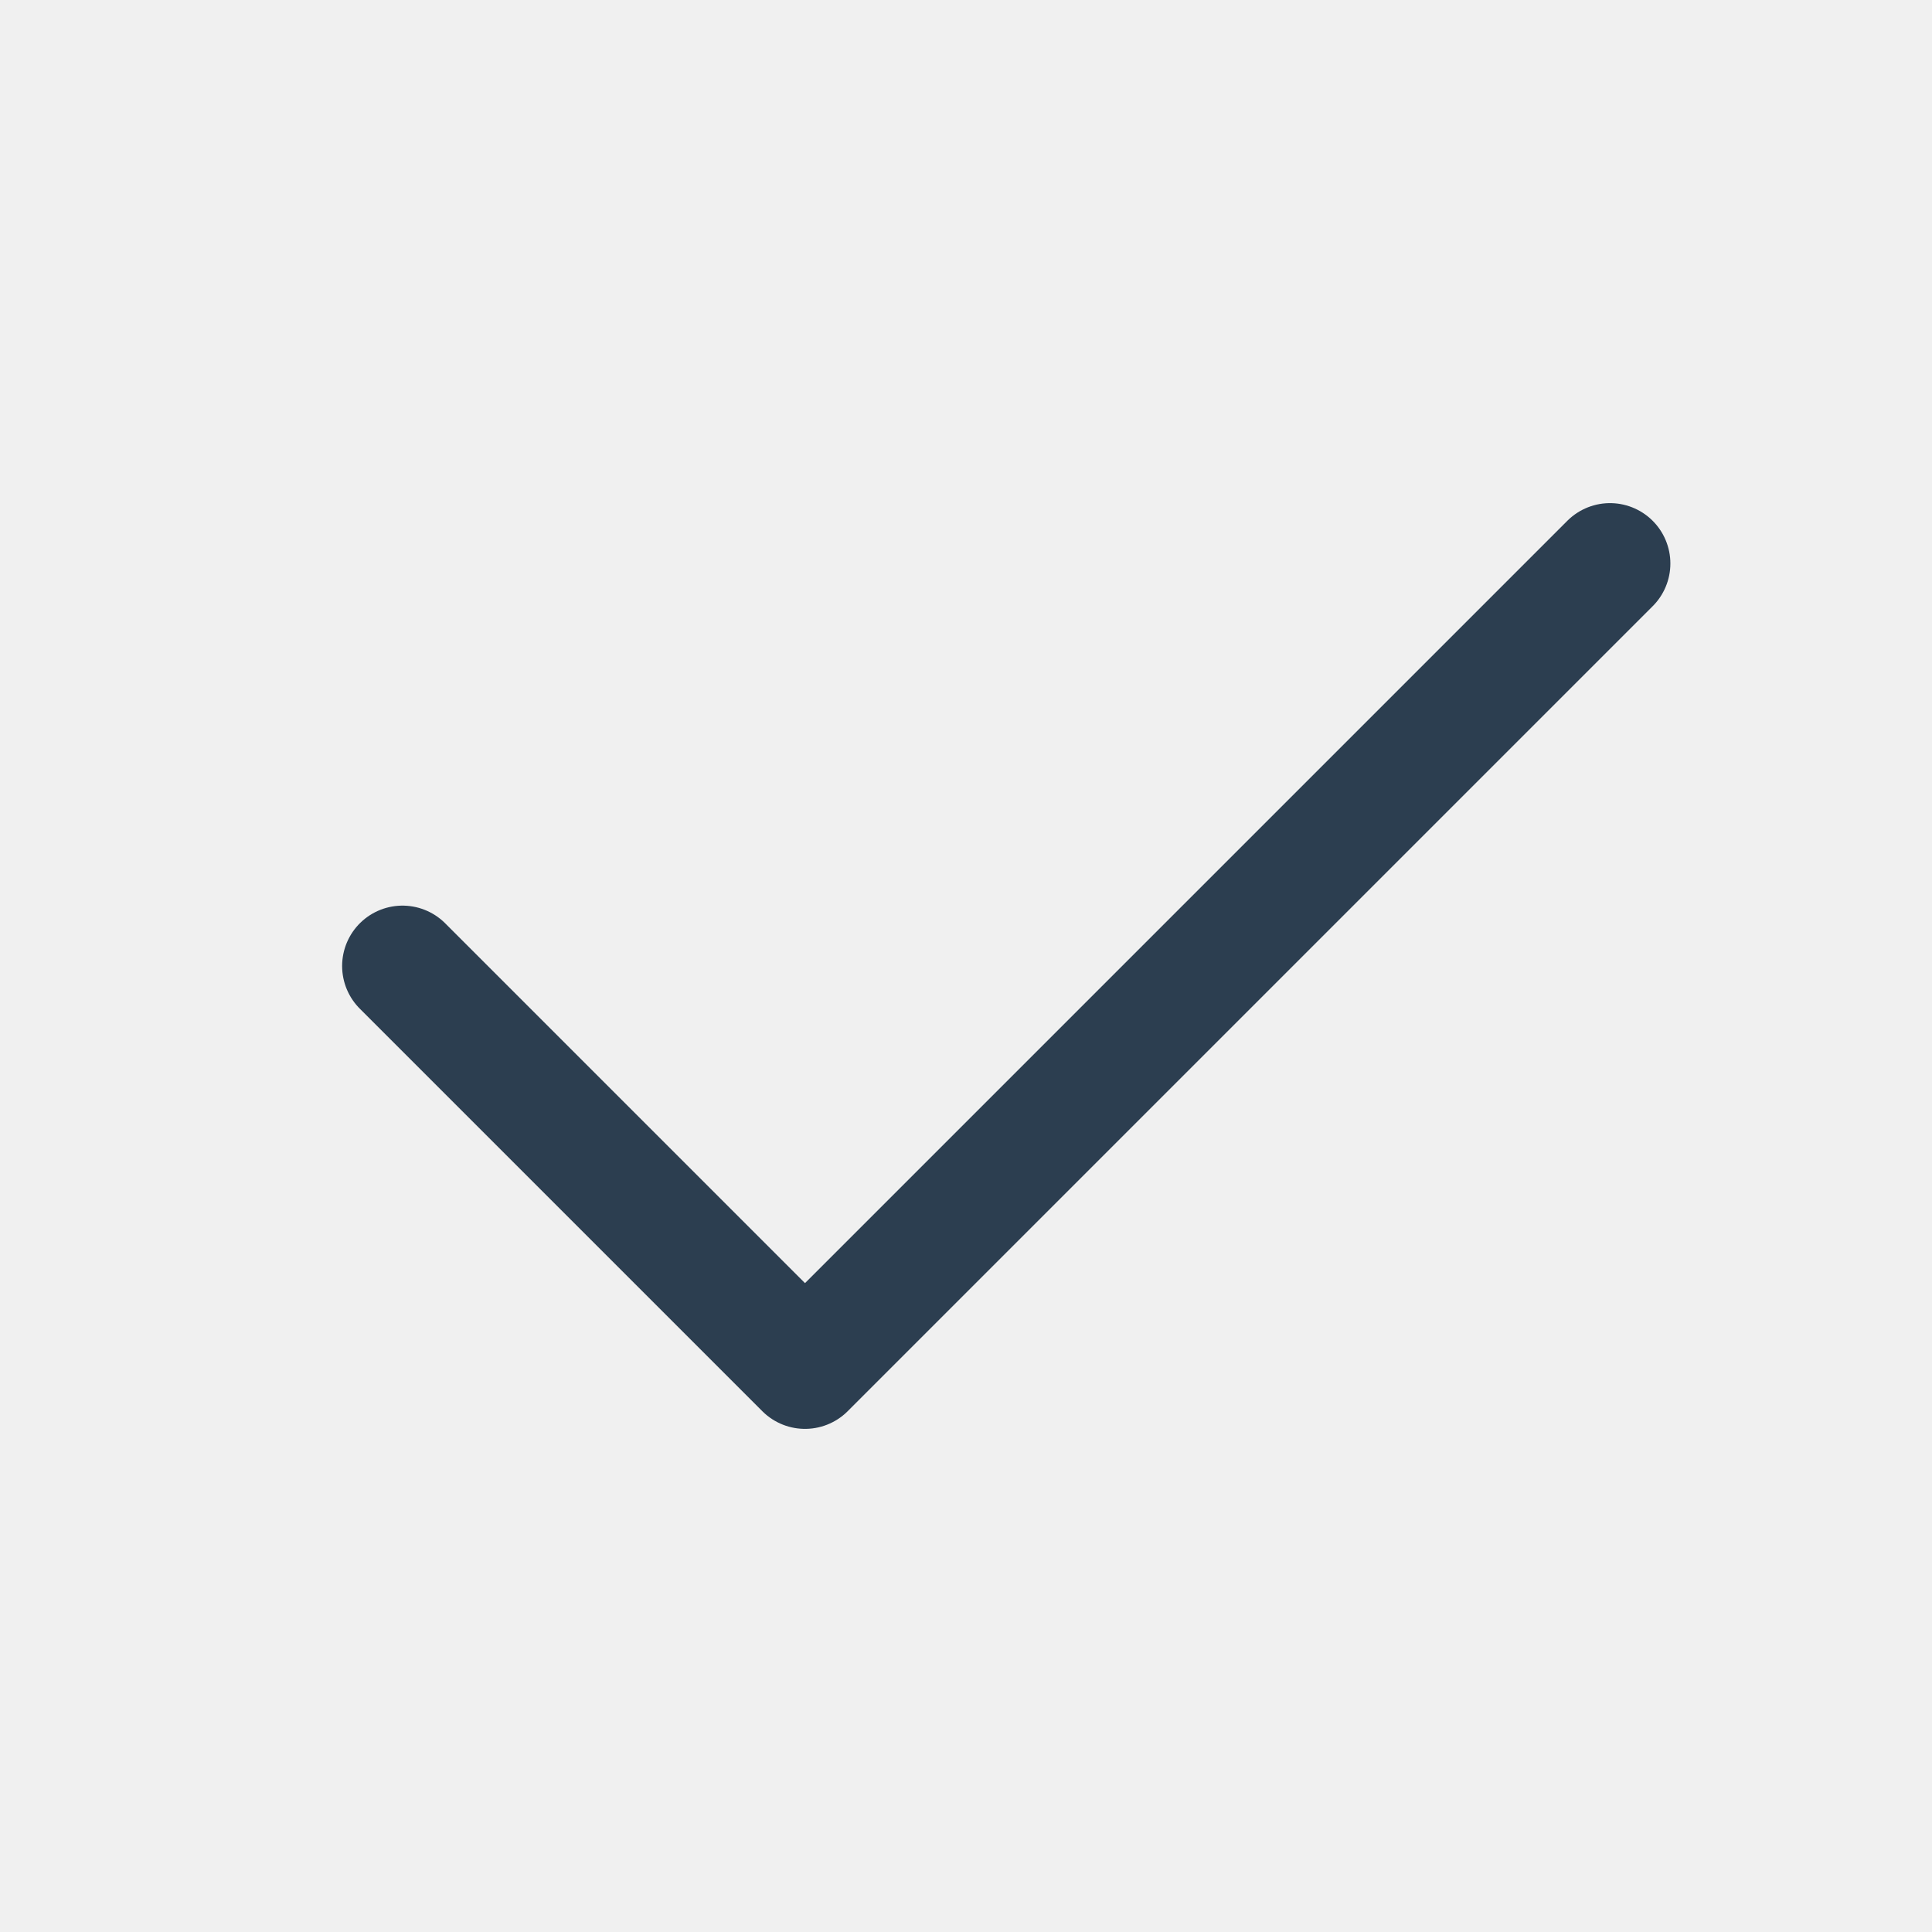
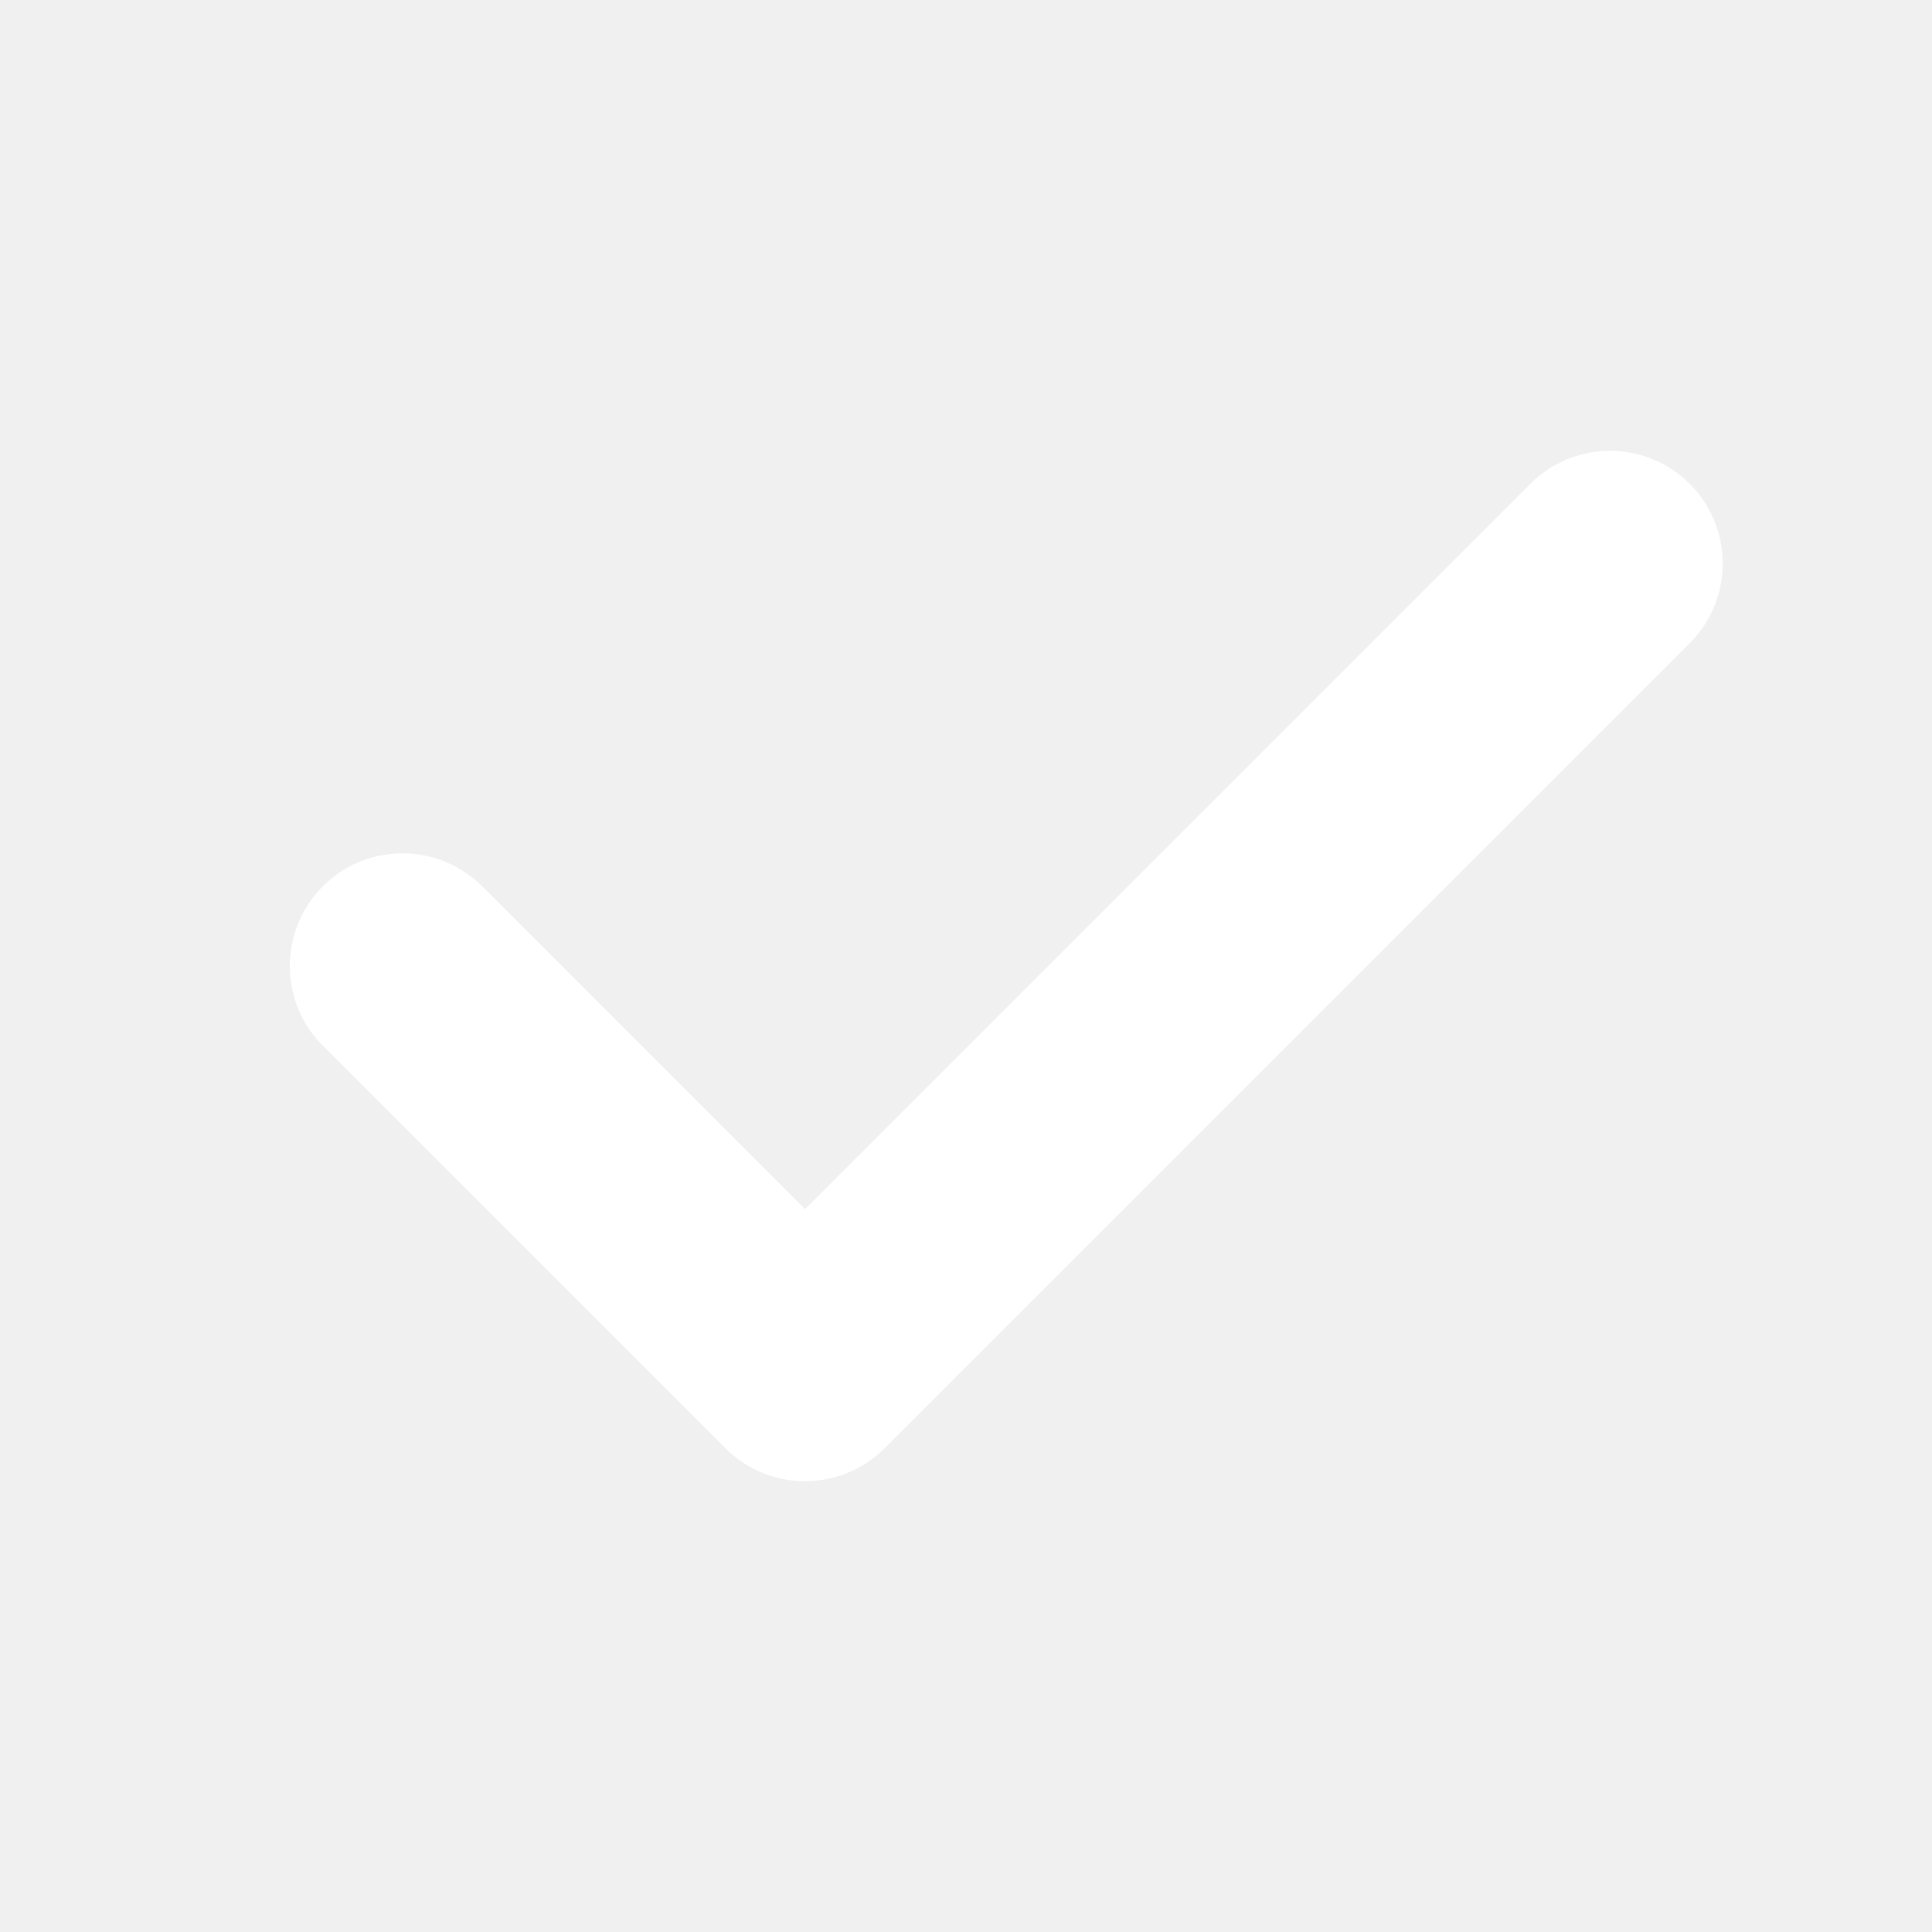
- <svg xmlns="http://www.w3.org/2000/svg" class="icon icon-tabler icon-tabler-check" width="36" height="36" viewBox="0 0 24 24" stroke-width="1.5" stroke="#2c3e50" fill="none" stroke-linecap="round" stroke-linejoin="round">
+ <svg xmlns="http://www.w3.org/2000/svg" width="36" height="36" viewBox="0 0 24 24" stroke-width="2.8" stroke="#ffffff" fill="none" stroke-linecap="round" stroke-linejoin="round">
  <path stroke="none" d="M0 0h24v24H0z" fill="none" />
  <path d="M5 12l5 5l10 -10" />
</svg>
